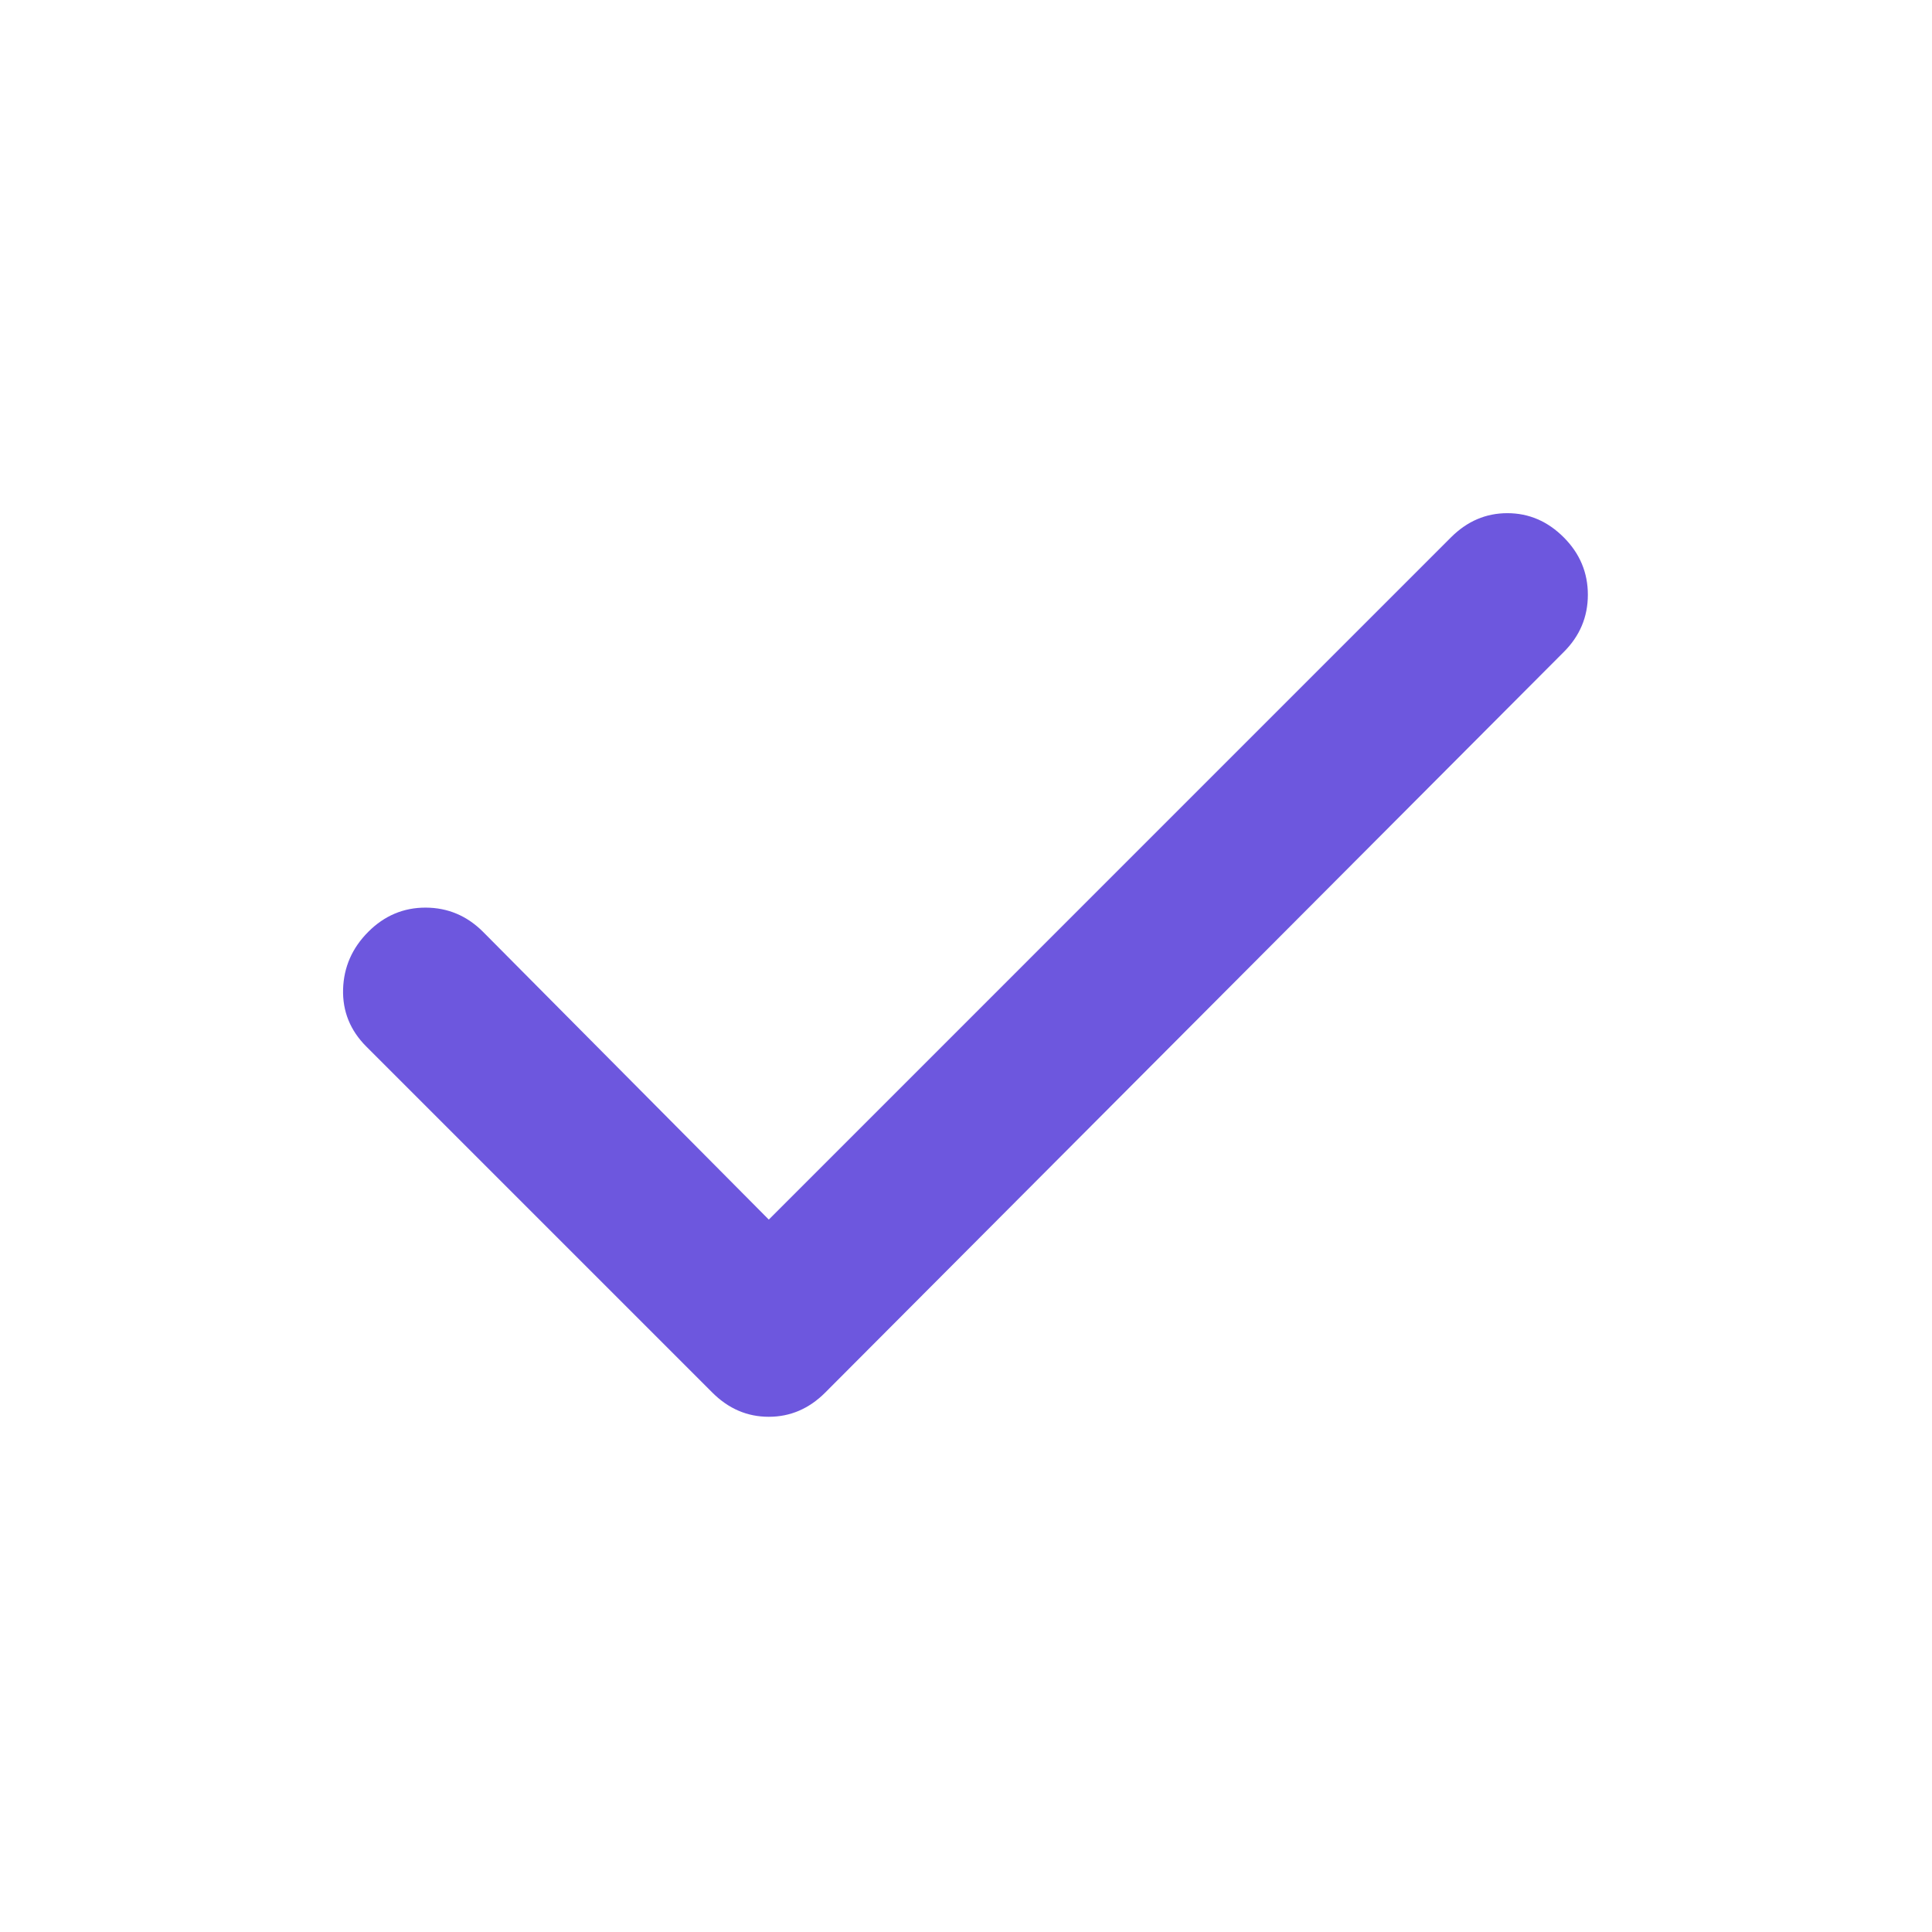
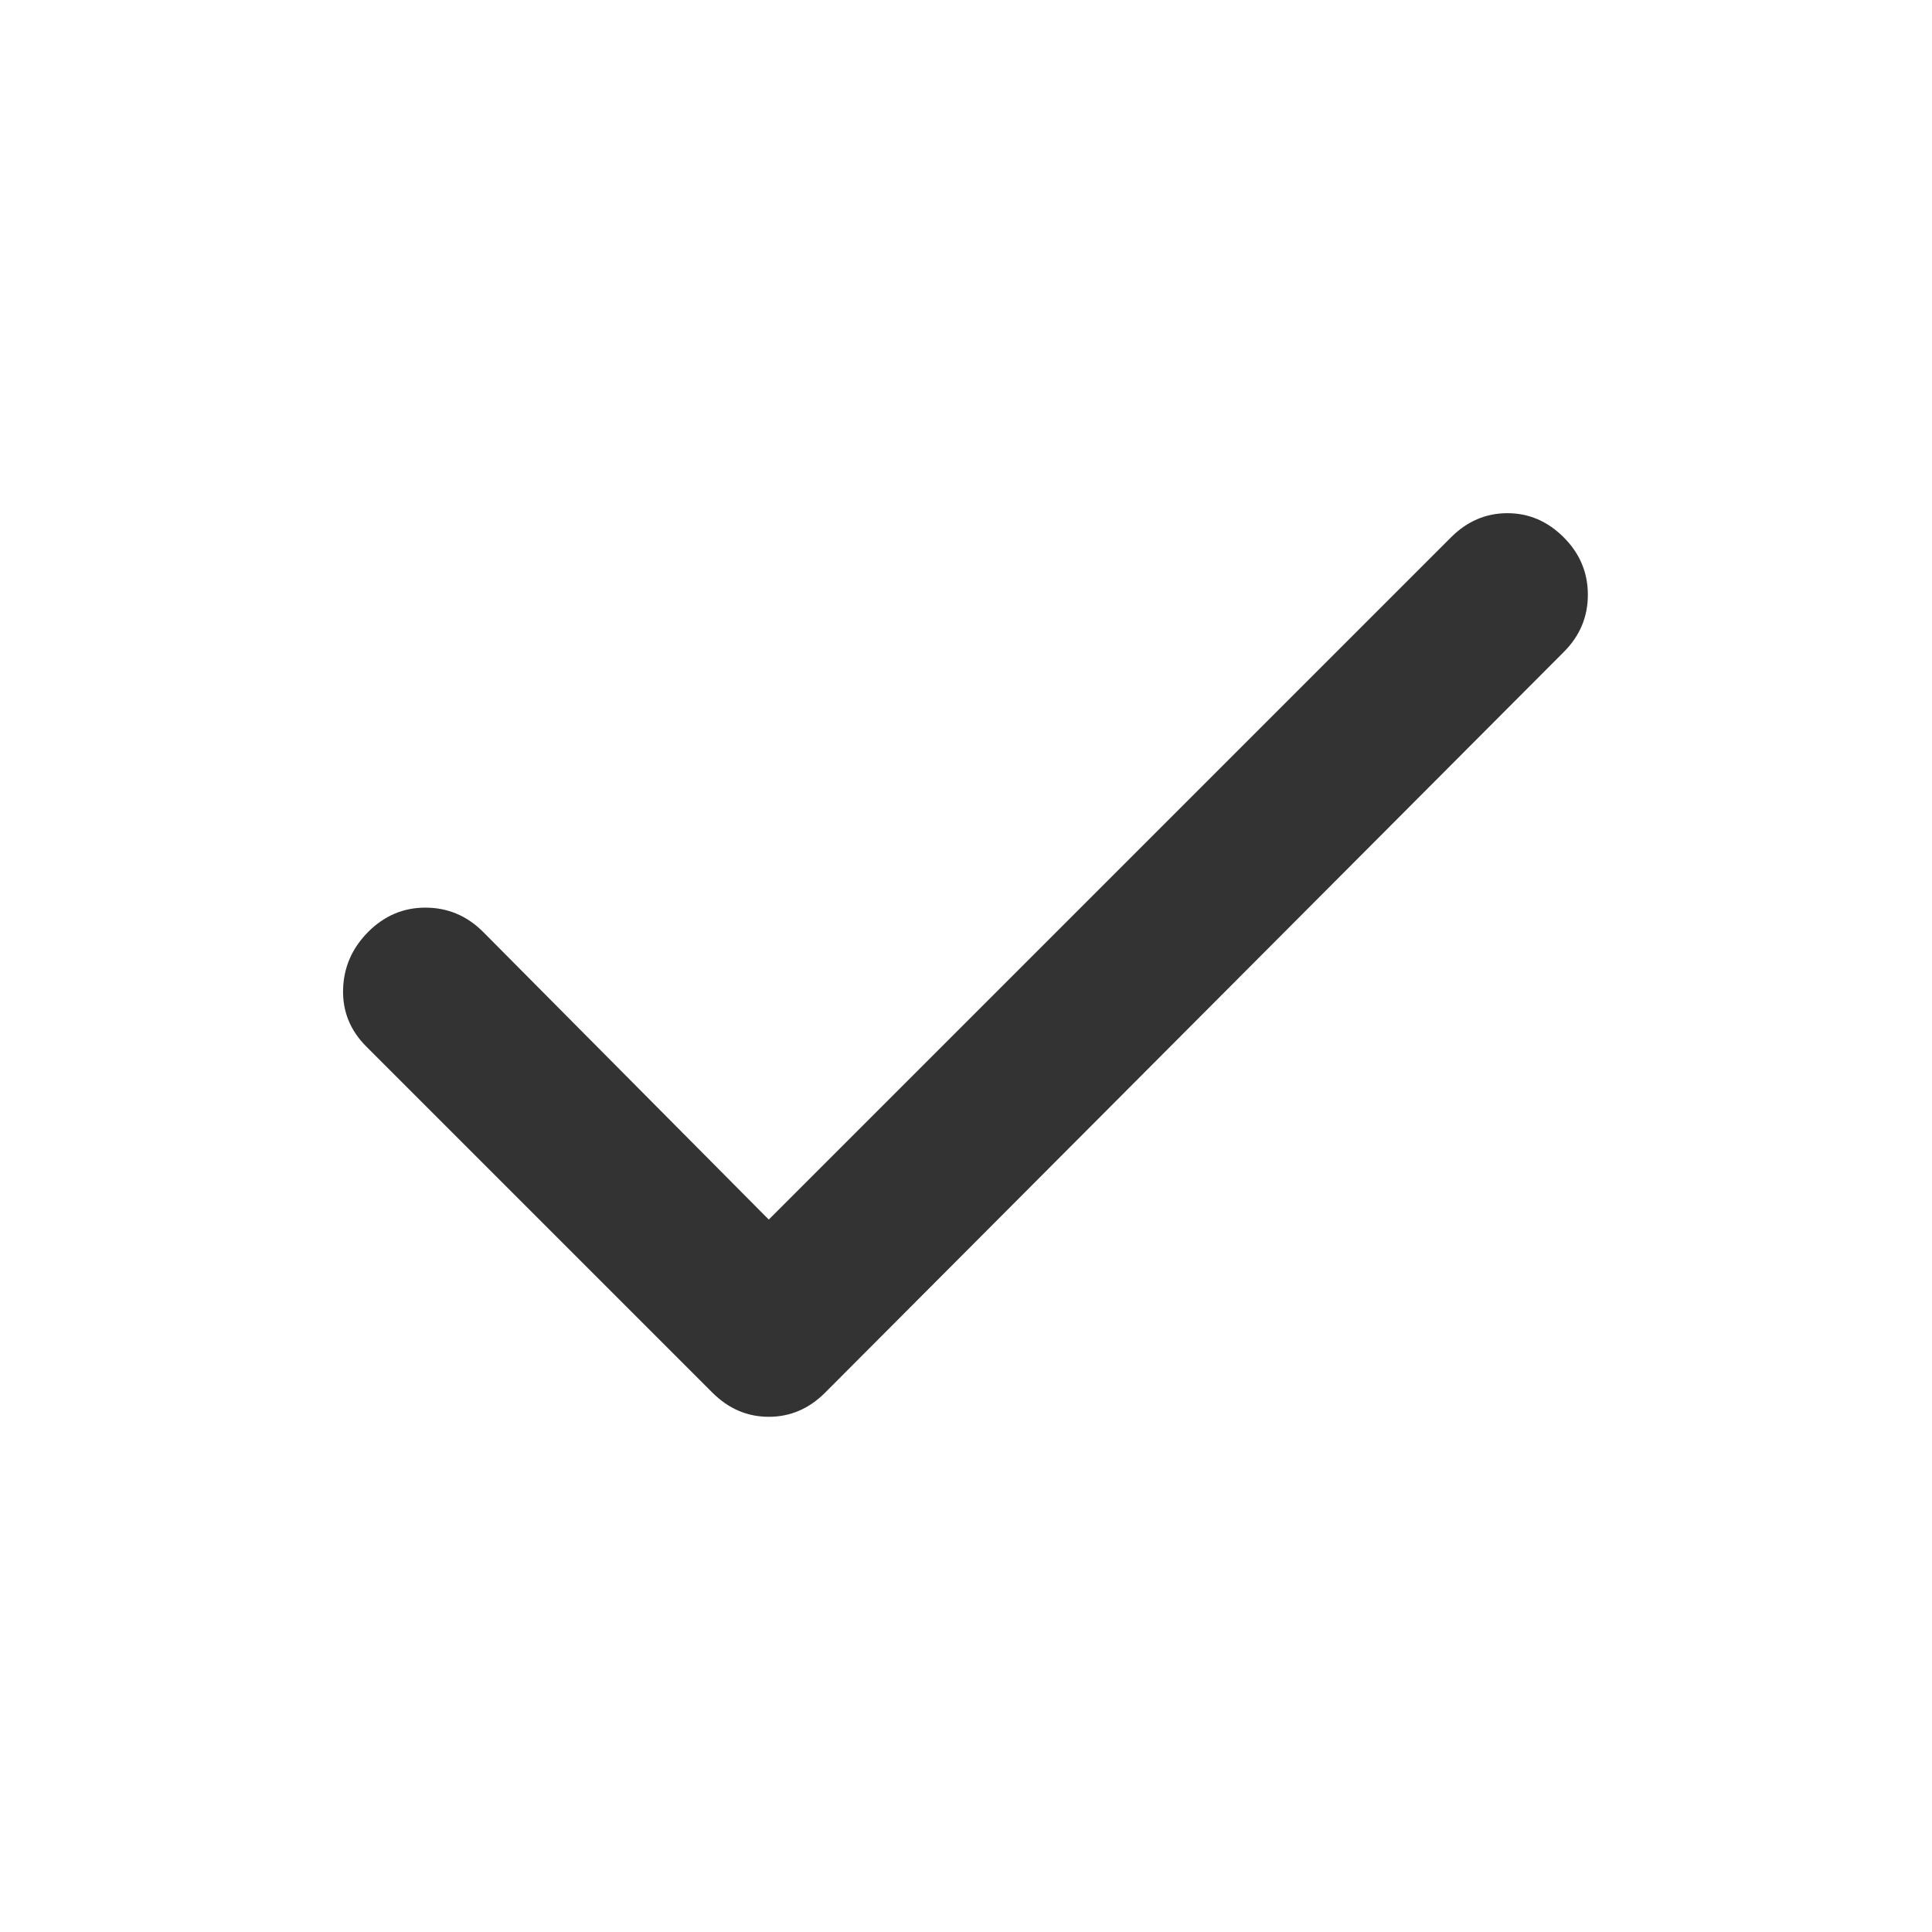
- <svg xmlns="http://www.w3.org/2000/svg" width="55" height="55" viewBox="0 0 55 55" fill="none">
-   <path d="M21.886 34.719L41.307 15.297C41.766 14.838 42.3 14.609 42.911 14.609C43.523 14.609 44.057 14.838 44.516 15.297C44.974 15.755 45.203 16.3 45.203 16.931C45.203 17.562 44.974 18.106 44.516 18.562L23.49 39.646C23.031 40.104 22.497 40.333 21.886 40.333C21.274 40.333 20.74 40.104 20.281 39.646L10.427 29.792C9.969 29.333 9.749 28.789 9.767 28.16C9.786 27.531 10.025 26.986 10.485 26.526C10.944 26.066 11.489 25.837 12.118 25.838C12.748 25.84 13.292 26.069 13.75 26.526L21.886 34.719Z" fill="#6D57DE" />
+ <svg xmlns="http://www.w3.org/2000/svg" width="24" height="24" viewBox="0 0 24 24" fill="none">
+   <path d="M9.55 15.15L18.025 6.675C18.225 6.475 18.459 6.375 18.725 6.375C18.992 6.375 19.225 6.475 19.425 6.675C19.625 6.875 19.725 7.113 19.725 7.388C19.725 7.663 19.625 7.901 19.425 8.1L10.25 17.3C10.05 17.5 9.817 17.6 9.55 17.6C9.284 17.6 9.05 17.5 8.85 17.3L4.55 13C4.35 12.8 4.254 12.563 4.262 12.288C4.27 12.013 4.375 11.776 4.575 11.575C4.776 11.374 5.014 11.274 5.288 11.275C5.563 11.276 5.8 11.376 6 11.575L9.55 15.15Z" fill="#333333" />
</svg>
